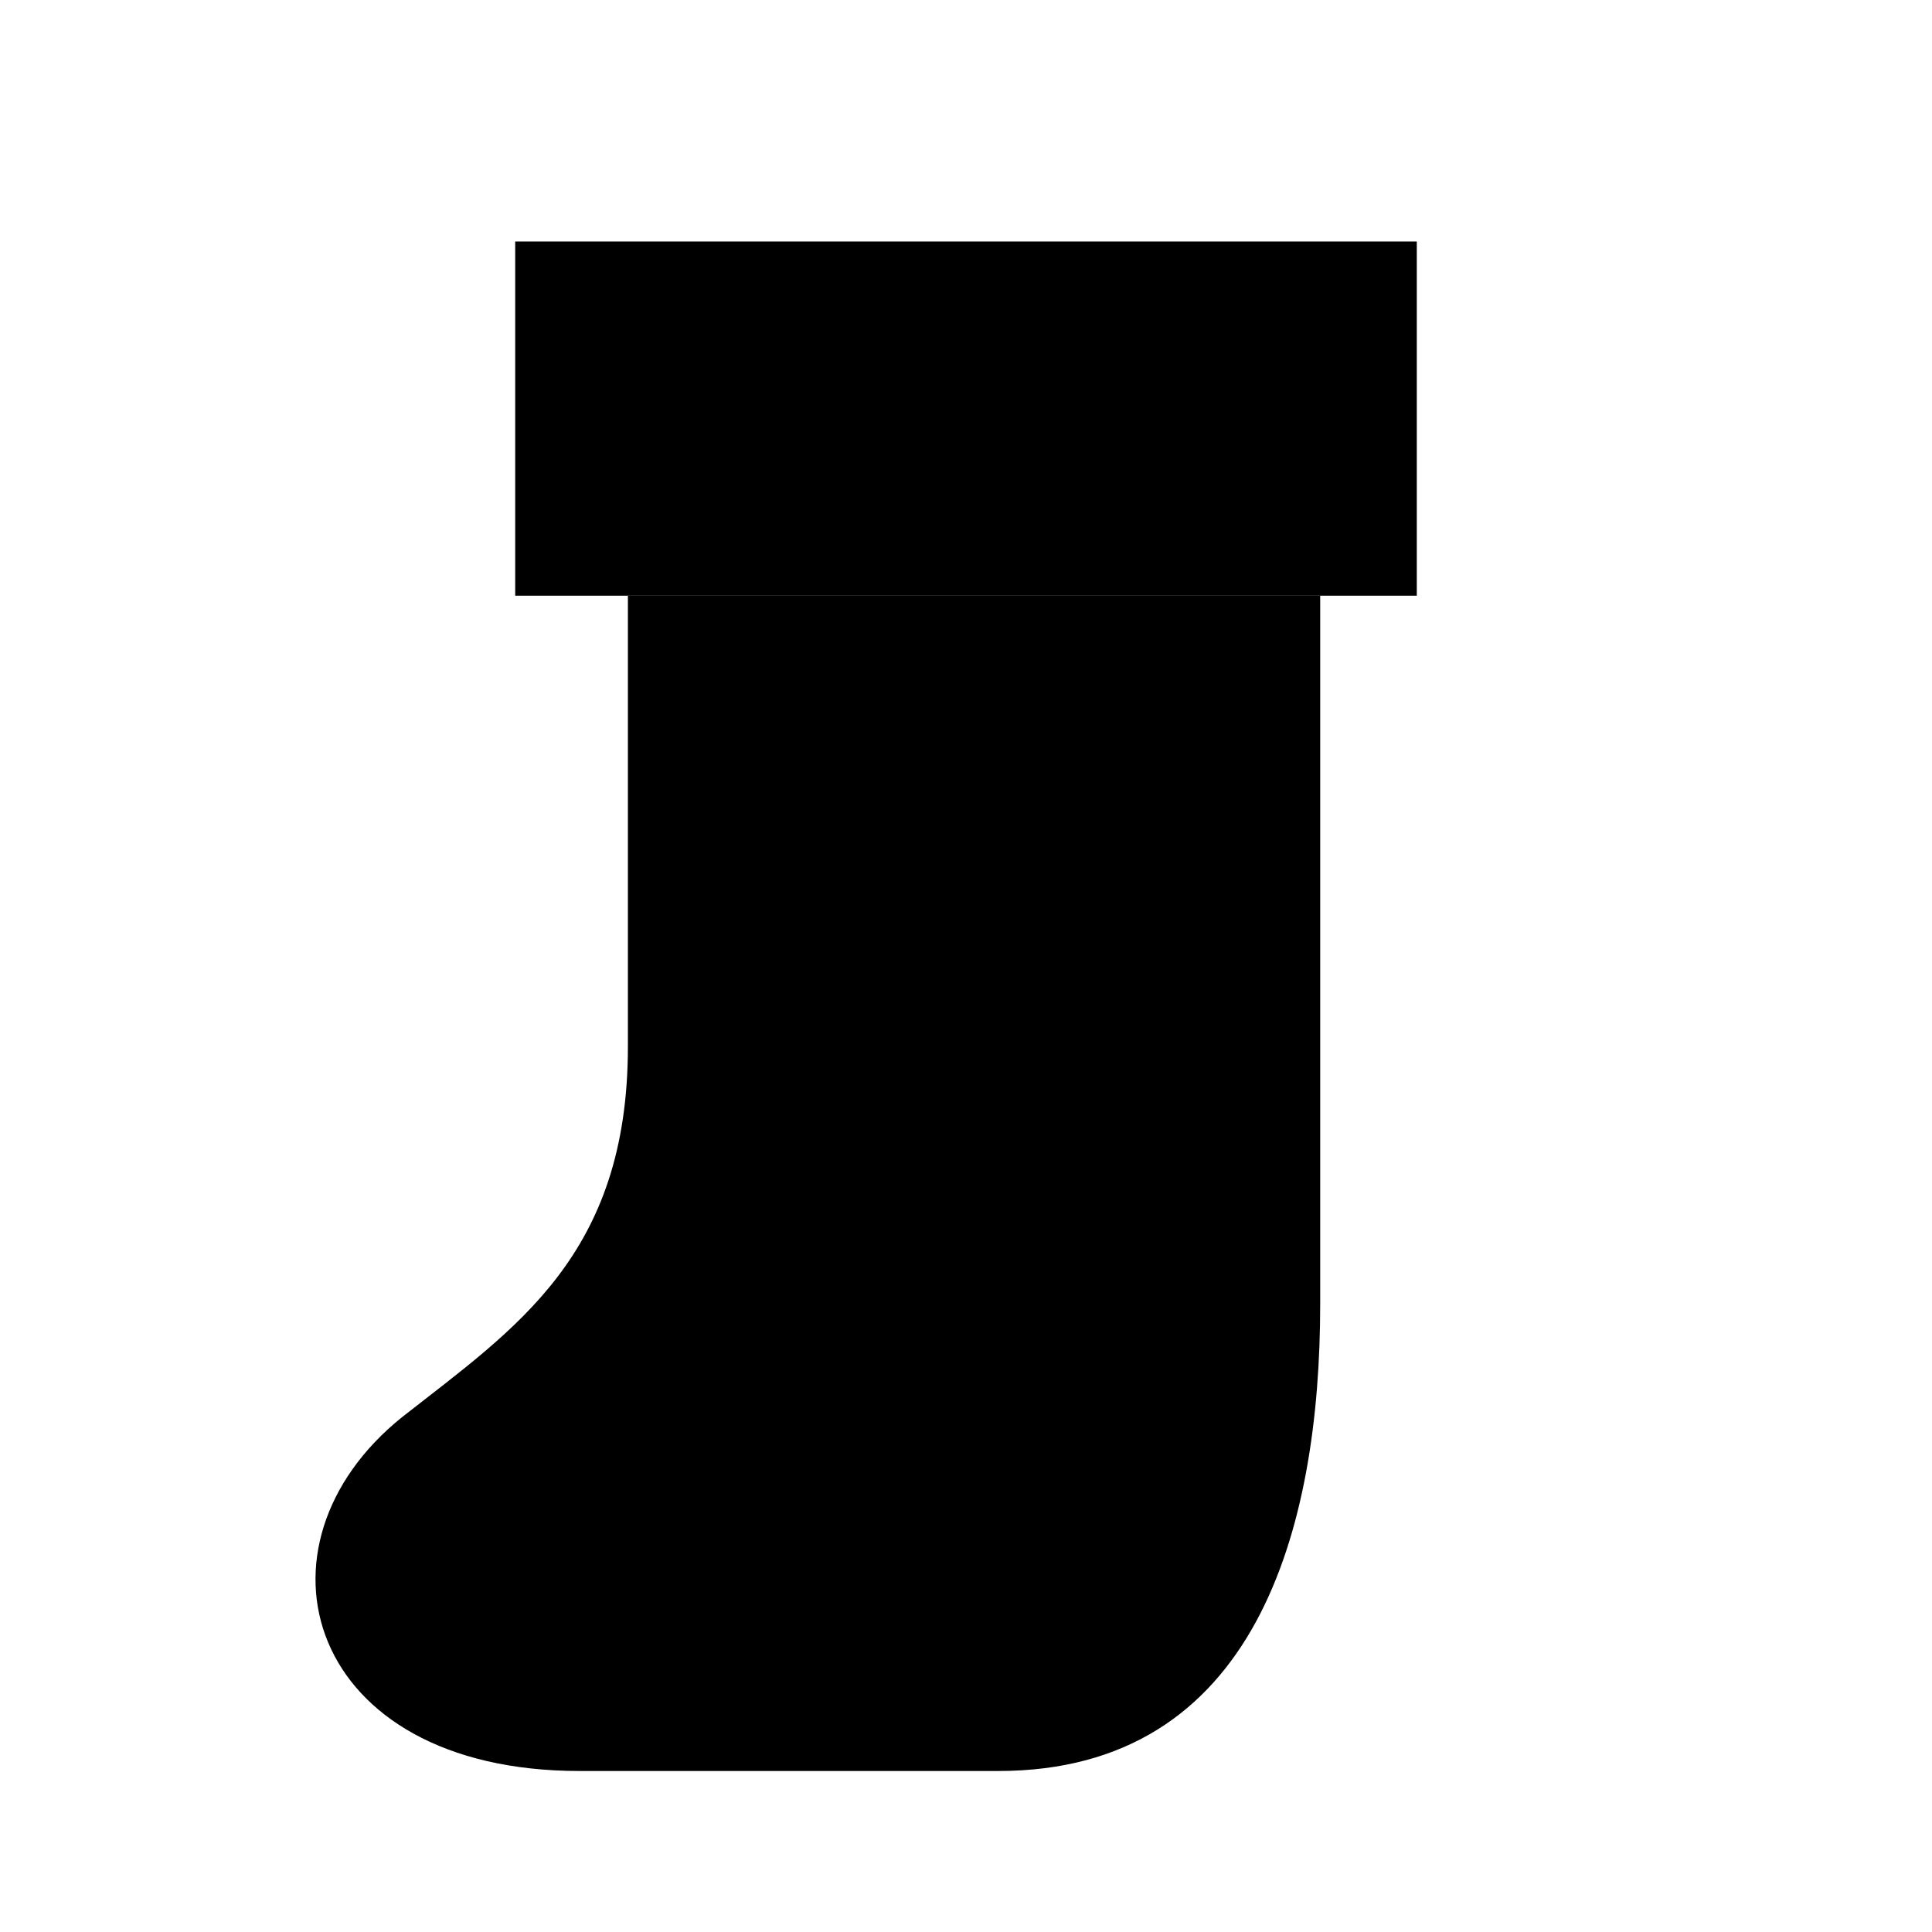
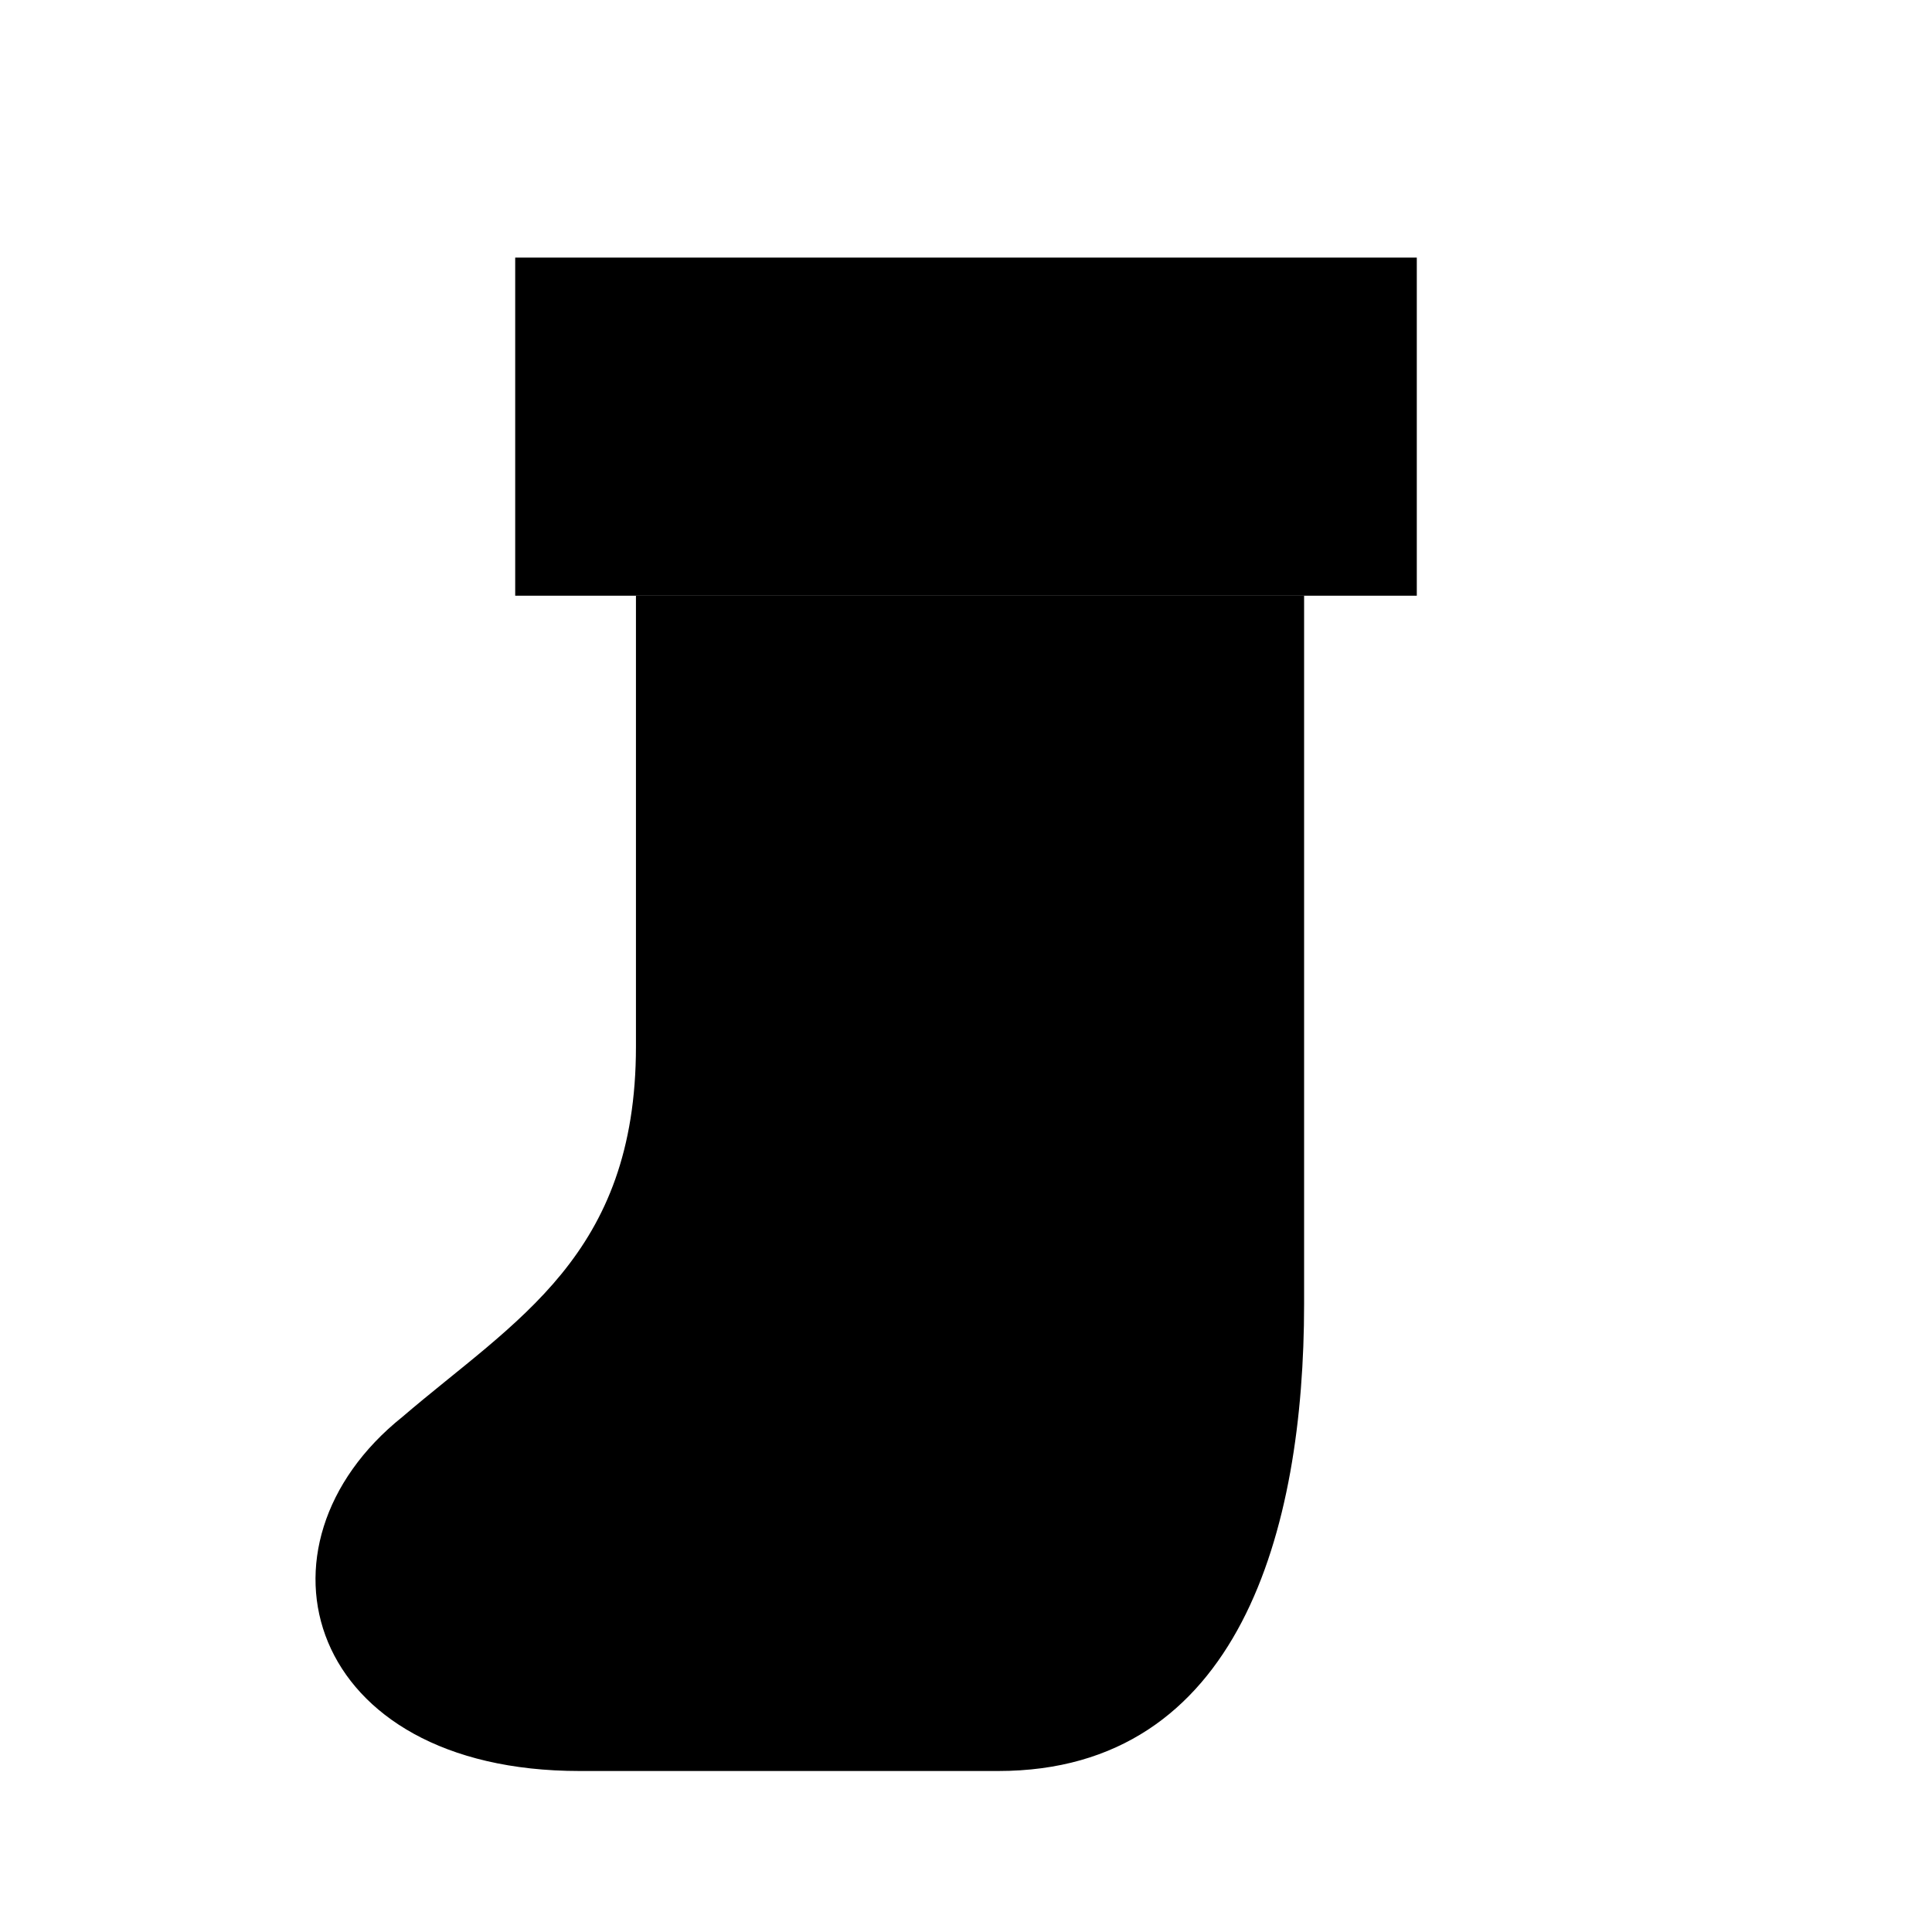
<svg xmlns="http://www.w3.org/2000/svg" viewBox="0 0 24 24" fill="currentColor" stroke="none">
-   <path d="M6.4 3H17.6V7.4H6.4Z" />
-   <path d="M7.8 7.4H16.4V16.2C16.4 19 15.6 22 12.4 22H7.2C3.8 22 3 19.2 5 17.6C6.4 16.5 7.8 15.6 7.8 13Z" />
+   <path d="M6.4 3.2H17.6V7.4H6.4Z" />
+   <path d="M7.9 7.4H16.2V16.2C16.2 19 15.4 22 12.4 22H7.2C3.8 22 3 19.2 5 17.6C6.4 16.4 7.9 15.6 7.9 13ZM7.9 10.2H16.2V11.6H7.9ZM9.9 15.6A0.9 0.9 0 1 1 11.7 15.6A0.9 0.9 0 1 1 9.9 15.6ZM12.3 17.4A0.9 0.9 0 1 1 14.1 17.4A0.9 0.9 0 1 1 12.3 17.4Z" />
</svg>
